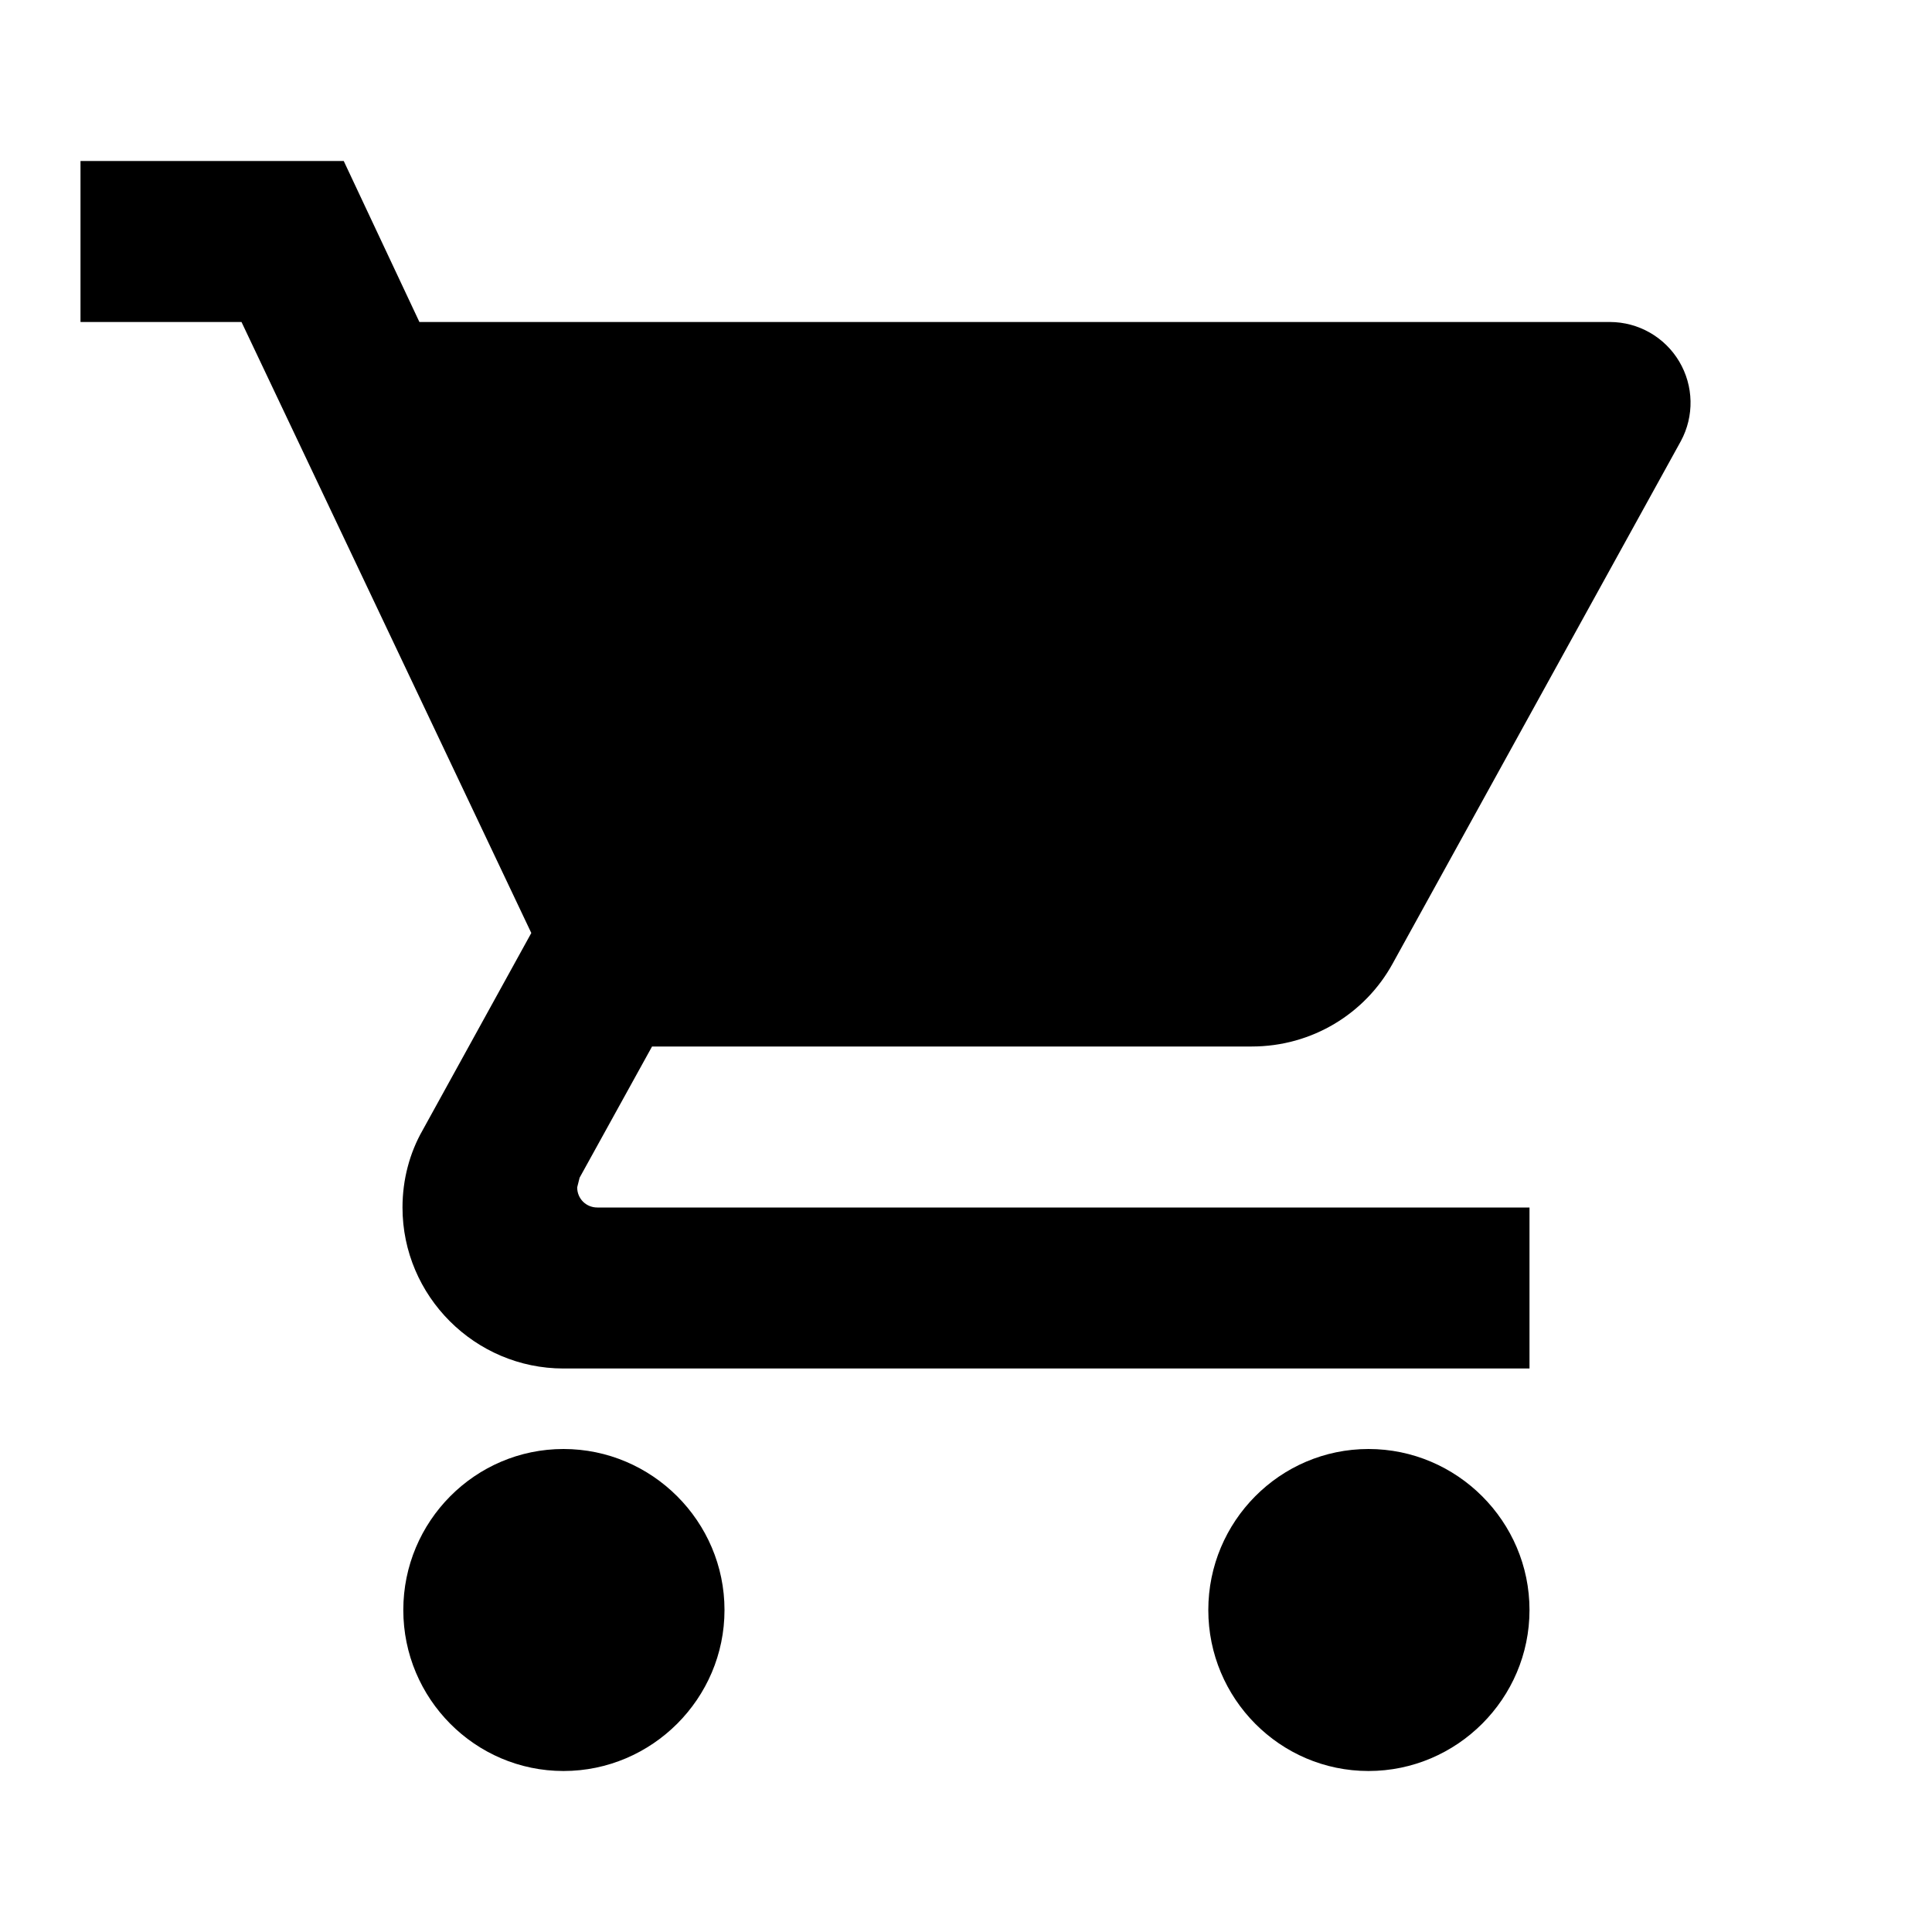
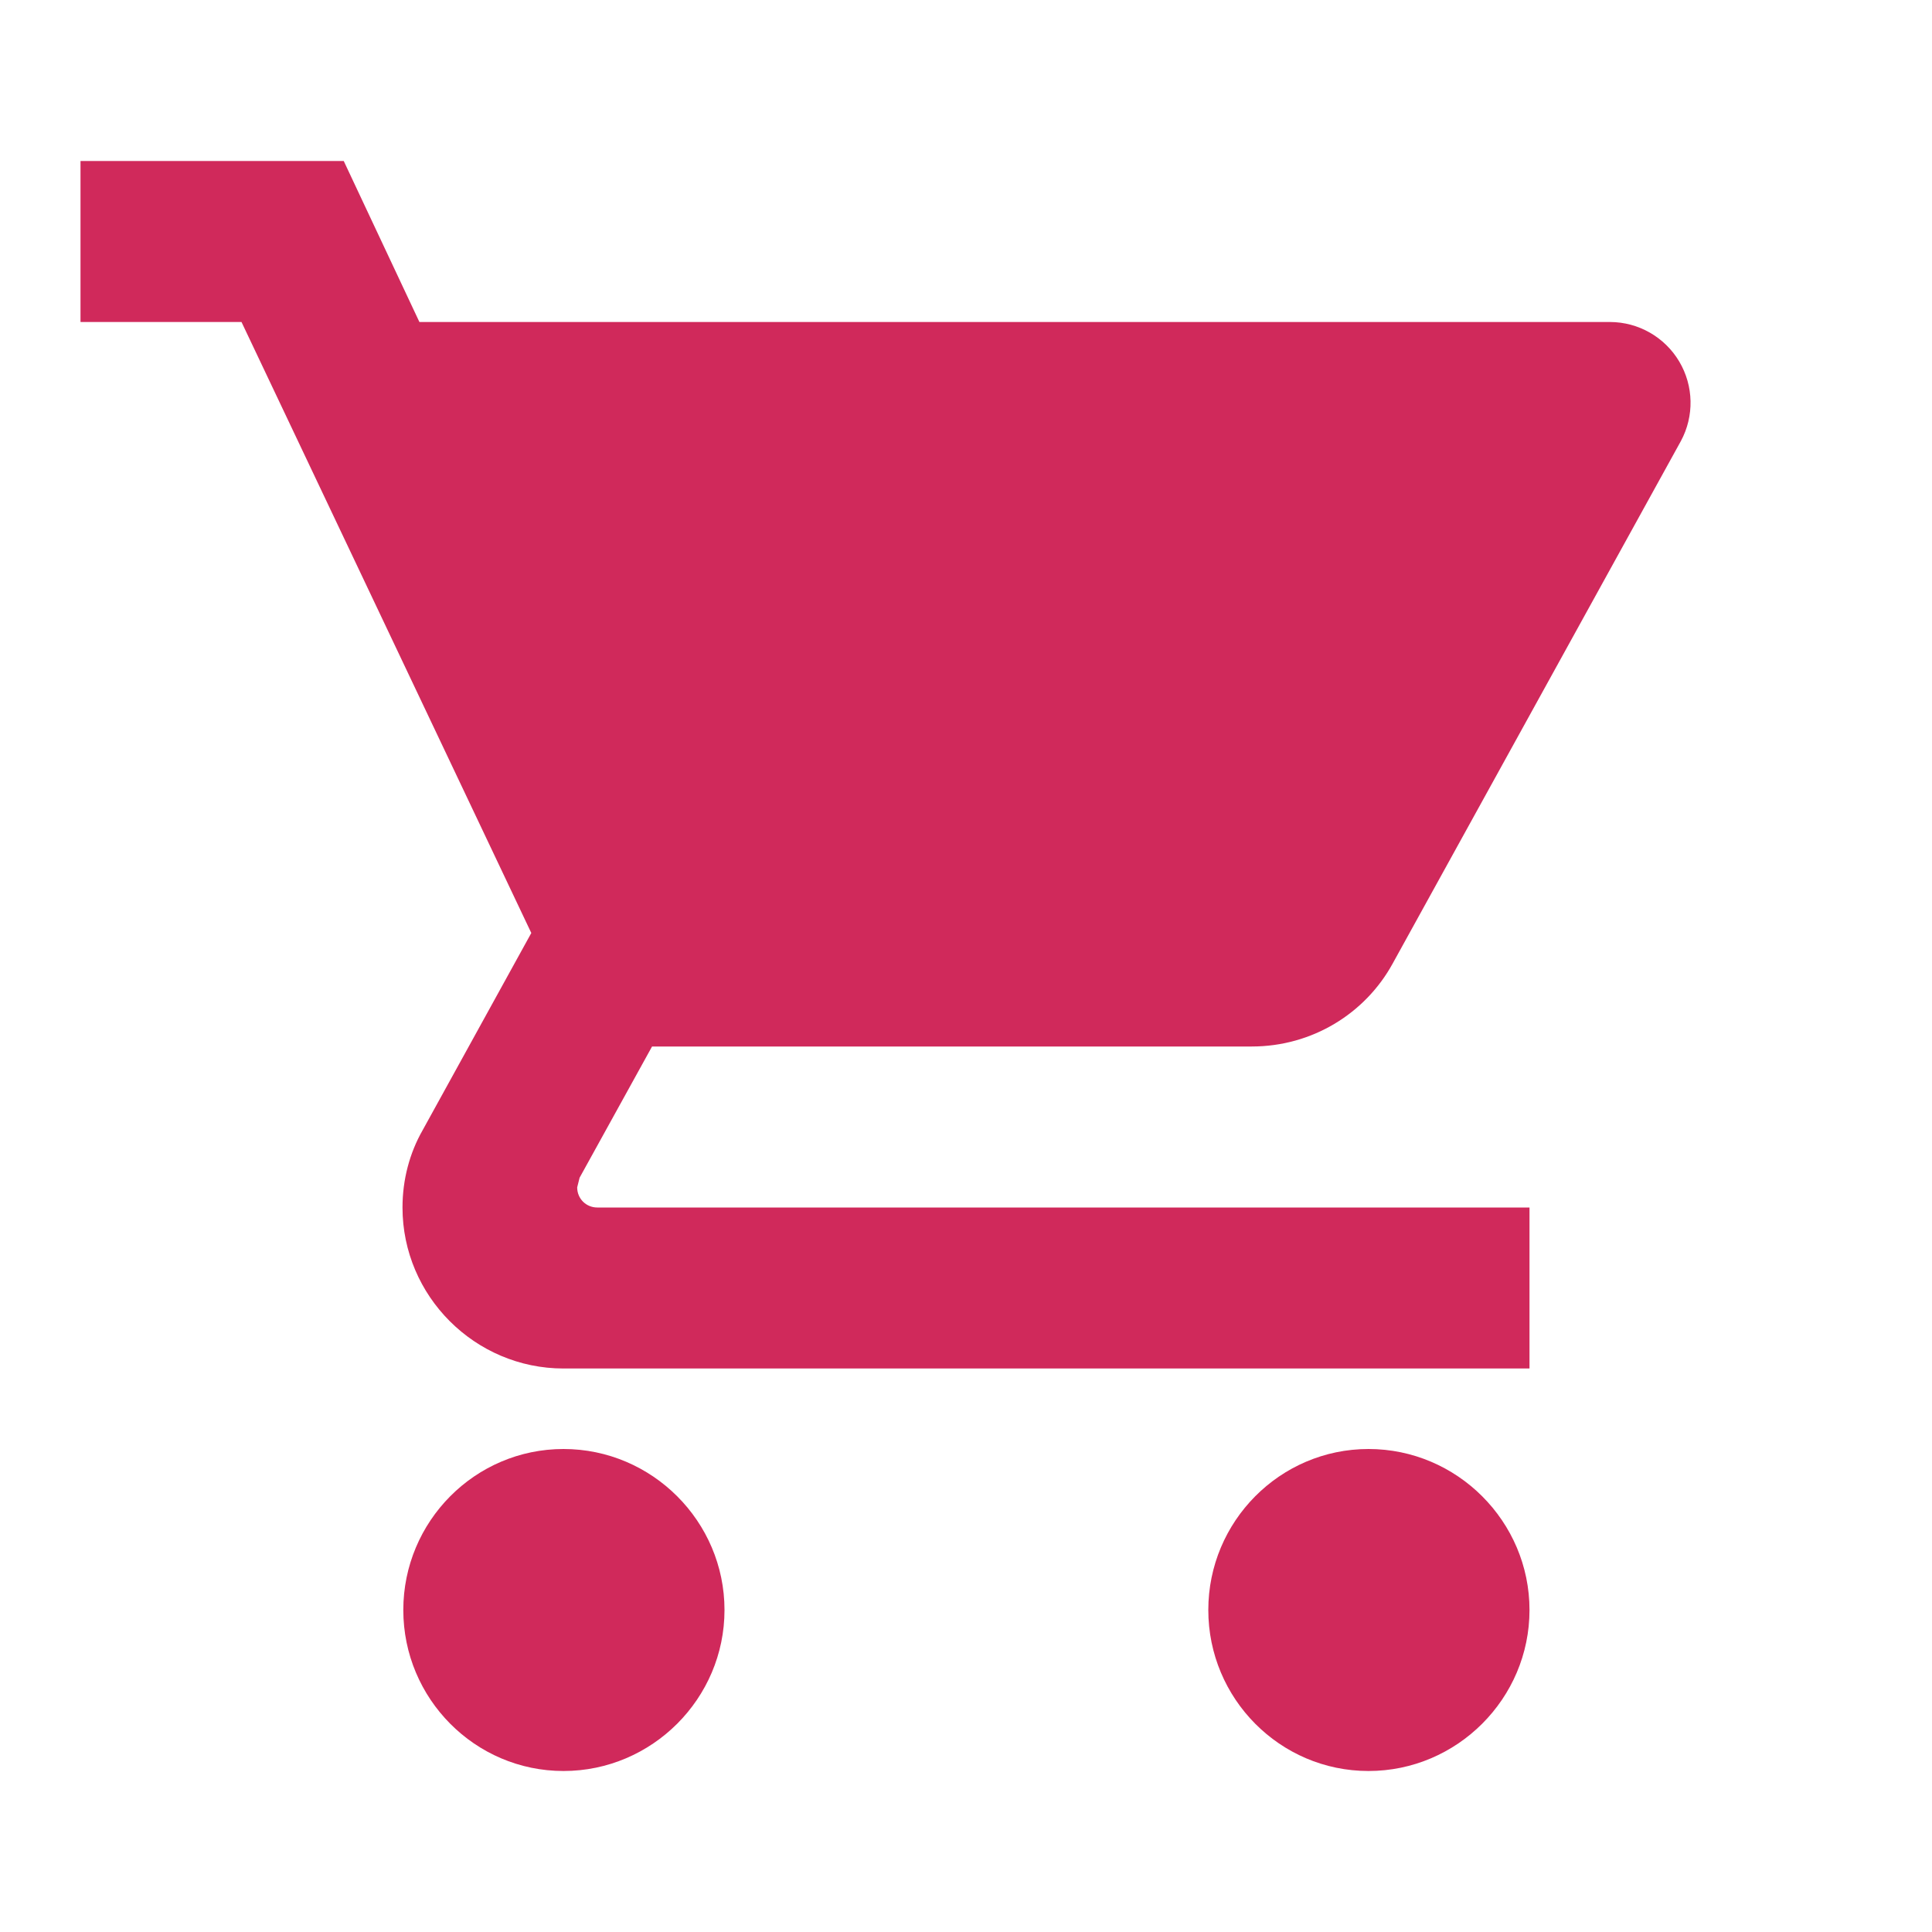
- <svg xmlns="http://www.w3.org/2000/svg" version="1.1" id="Layer_1" focusable="false" x="0px" y="0px" viewBox="0 0 24 24" style="enable-background:new 0 0 24 24;" xml:space="preserve">
+ <svg xmlns="http://www.w3.org/2000/svg" version="1.1" id="Layer_1" focusable="false" x="0px" y="0px" fill="#d0295b" viewBox="0 0 24 24" style="enable-background:new 0 0 24 24;" xml:space="preserve">
  <path d="M7 18c-1.1 0-1.99.9-1.99 2S5.9 22 7 22s2-.9 2-2-.9-2-2-2zM1 2v2h2l3.6 7.59-1.35 2.45c-.16.28-.25.61-.25.96 0 1.1.9 2 2 2h12v-2H7.42c-.14 0-.25-.11-.25-.25l.03-.12.9-1.63h7.45c.75 0 1.41-.41 1.75-1.03l3.58-6.49A1.003 1.003 0 0 0 20 4H5.21l-.94-2H1zm16 16c-1.1 0-1.99.9-1.99 2s.89 2 1.99 2 2-.9 2-2-.9-2-2-2z" />
</svg>
